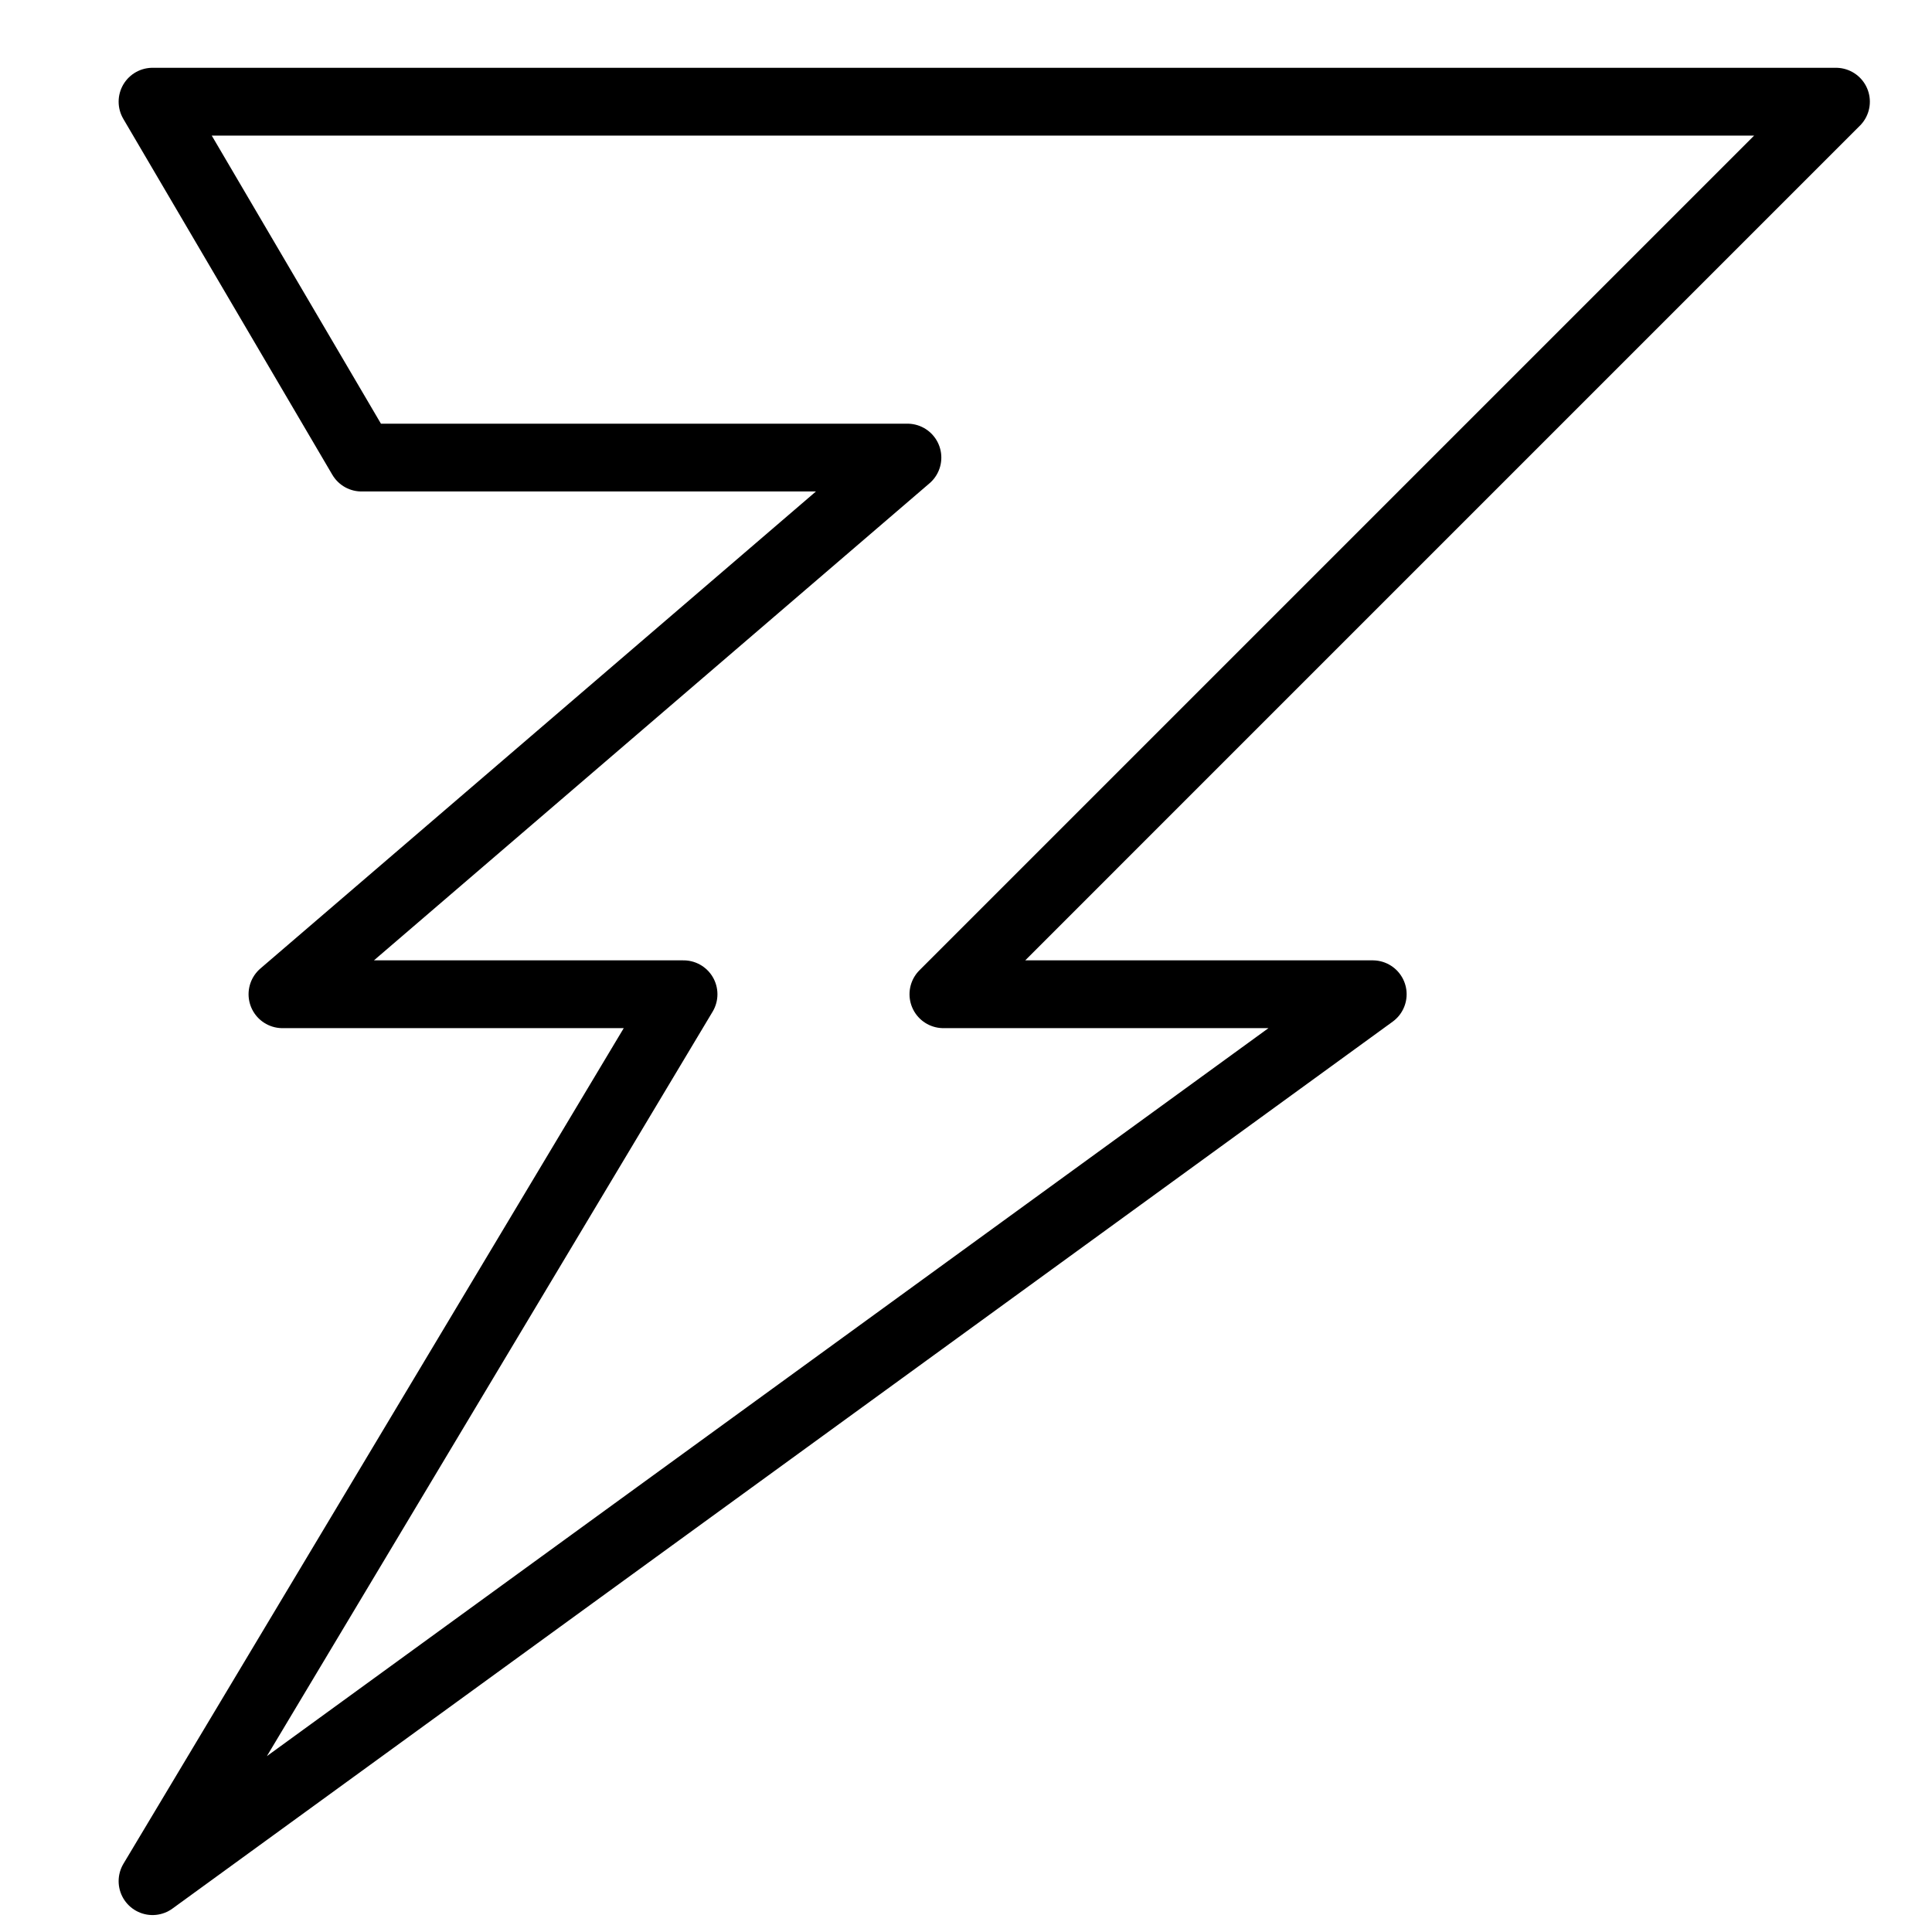
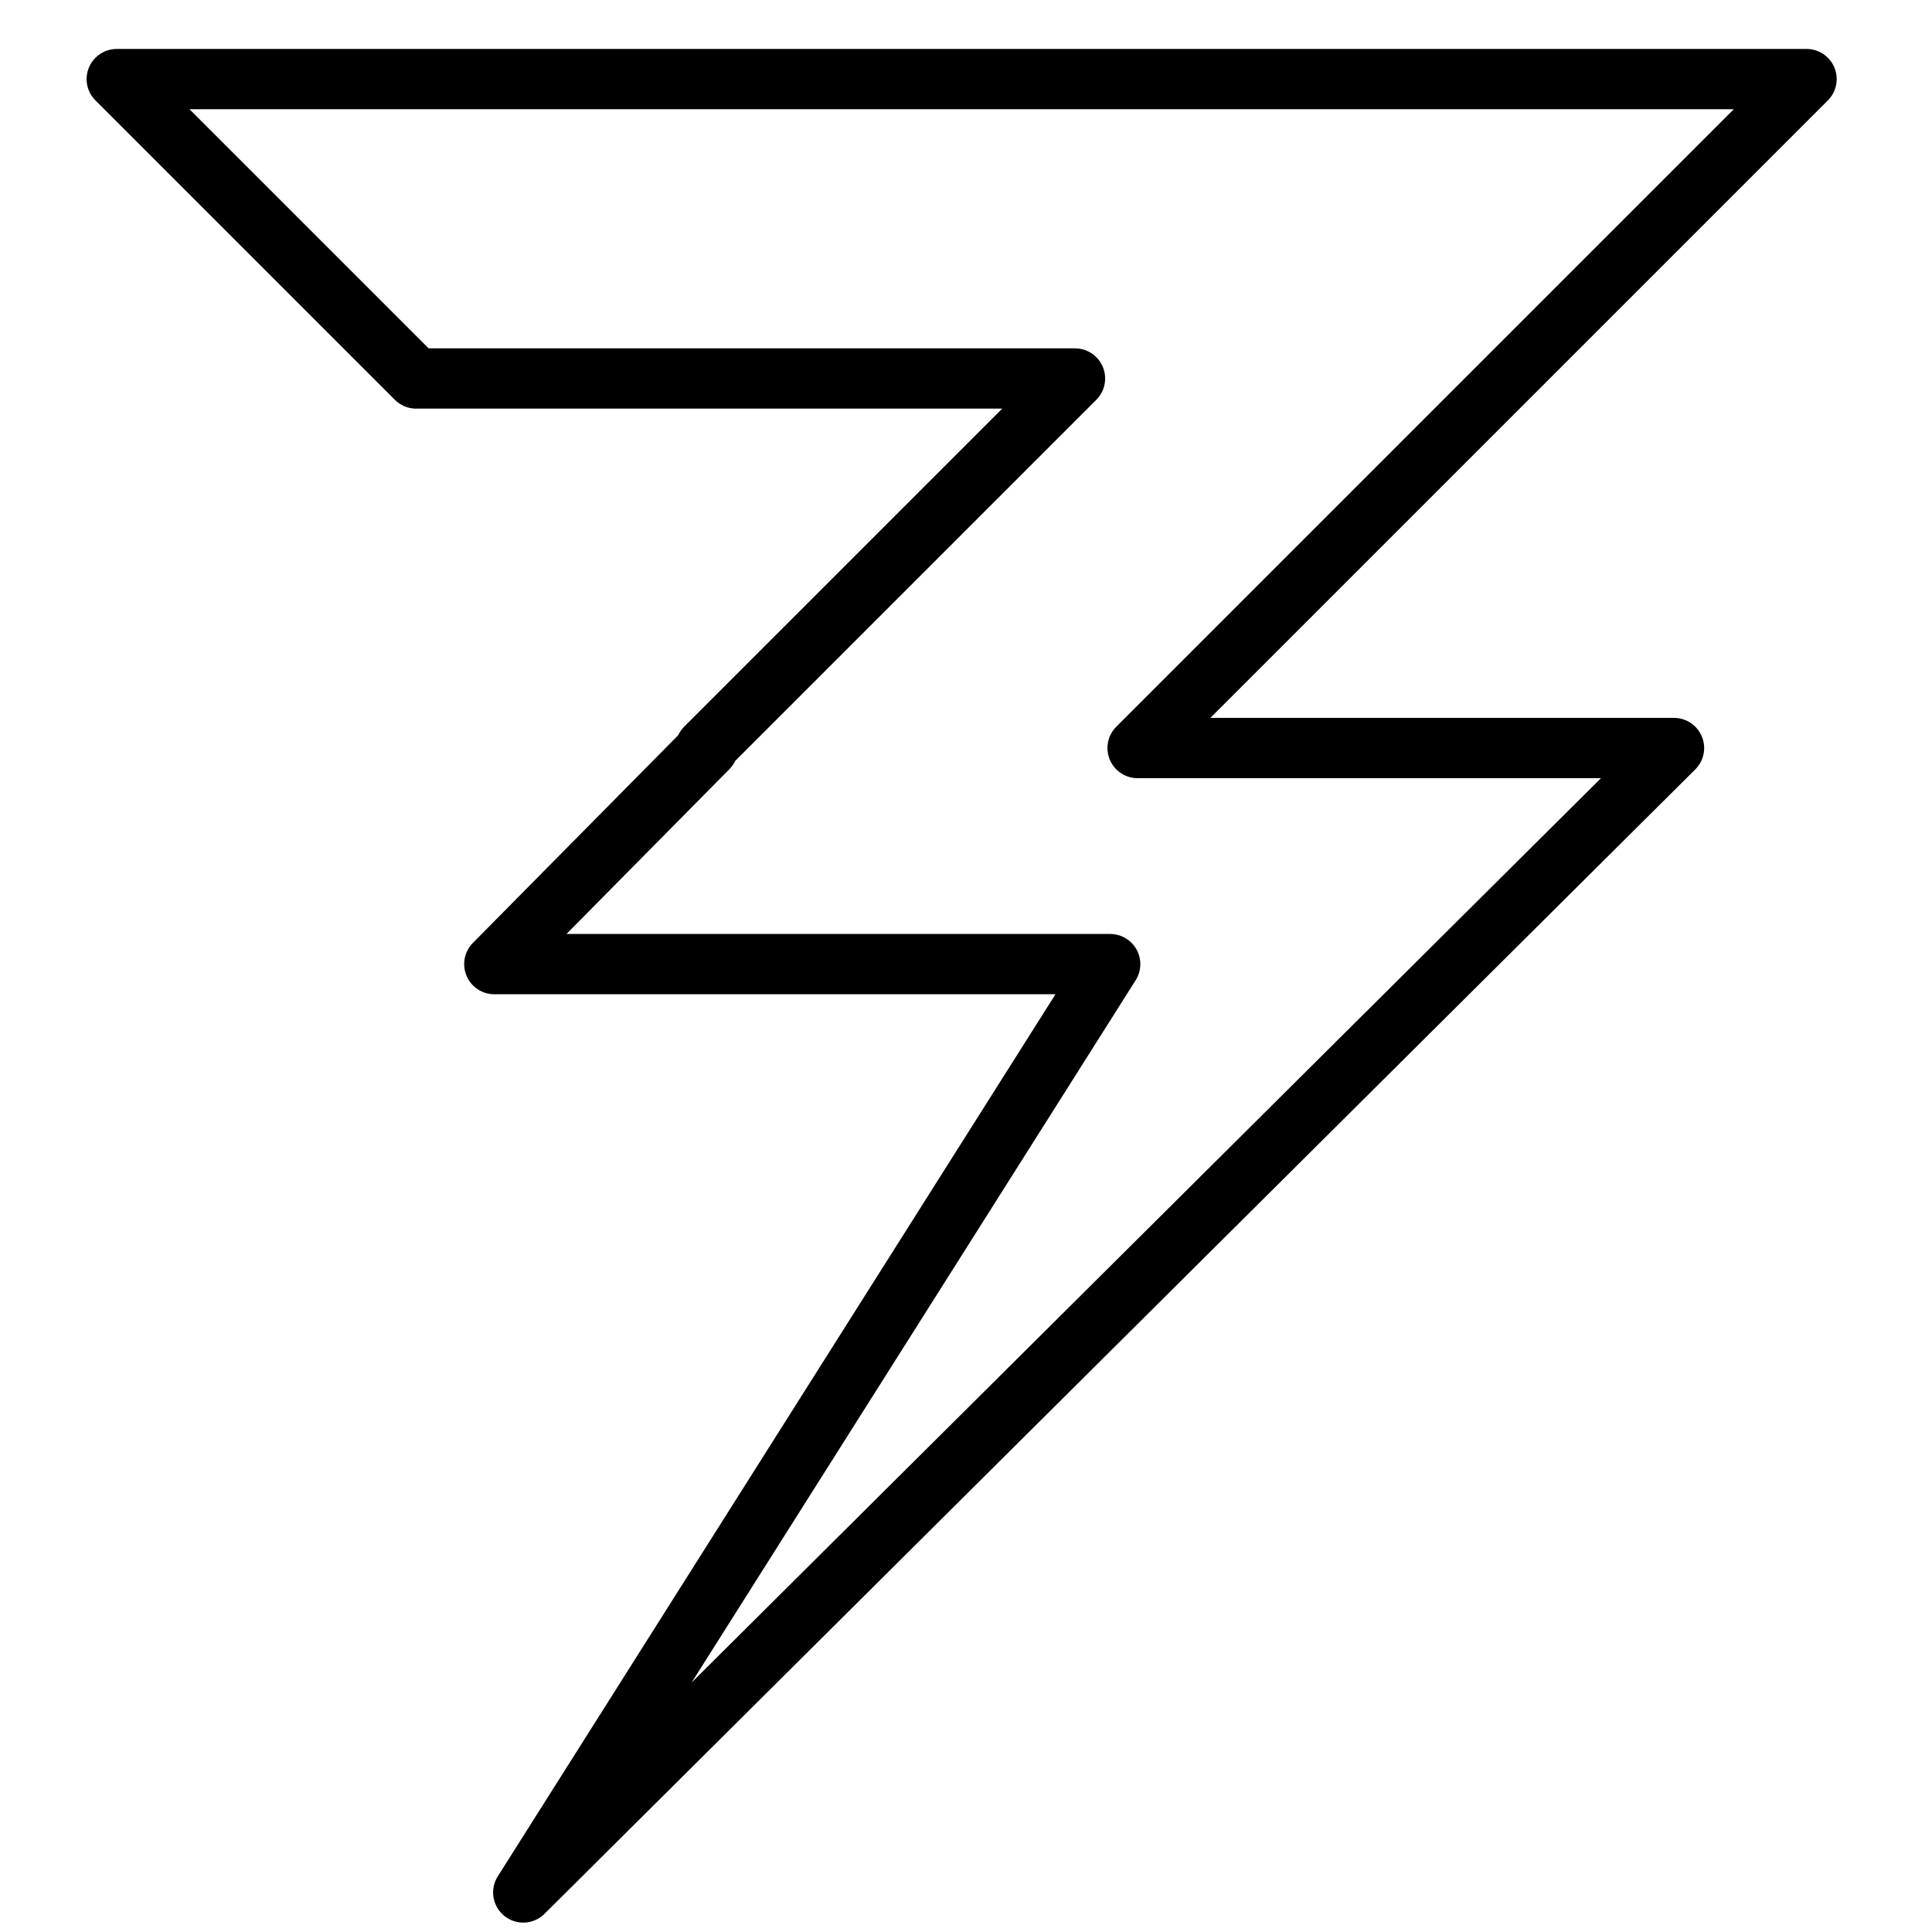
<svg xmlns="http://www.w3.org/2000/svg" width="342" height="342" xml:space="preserve" fill-rule="evenodd" clip-rule="evenodd" stroke-linecap="round" stroke-linejoin="round" stroke-miterlimit="1.5">
-   <path d="M160.633 81H64L27 18h298L167 176h76L27 333l94-157H50l110.633-95Z" fill="none" stroke="#000" stroke-width="12" />
+   <path d="M190.294 67H73.667l-53-53h299.126L201.375 132.417h94.958L92.625 335l103.9-164.333H87.501l37.812-38.25h-.437L190.294 67Z" fill="none" stroke="#000" stroke-width="10.67" />
</svg>
